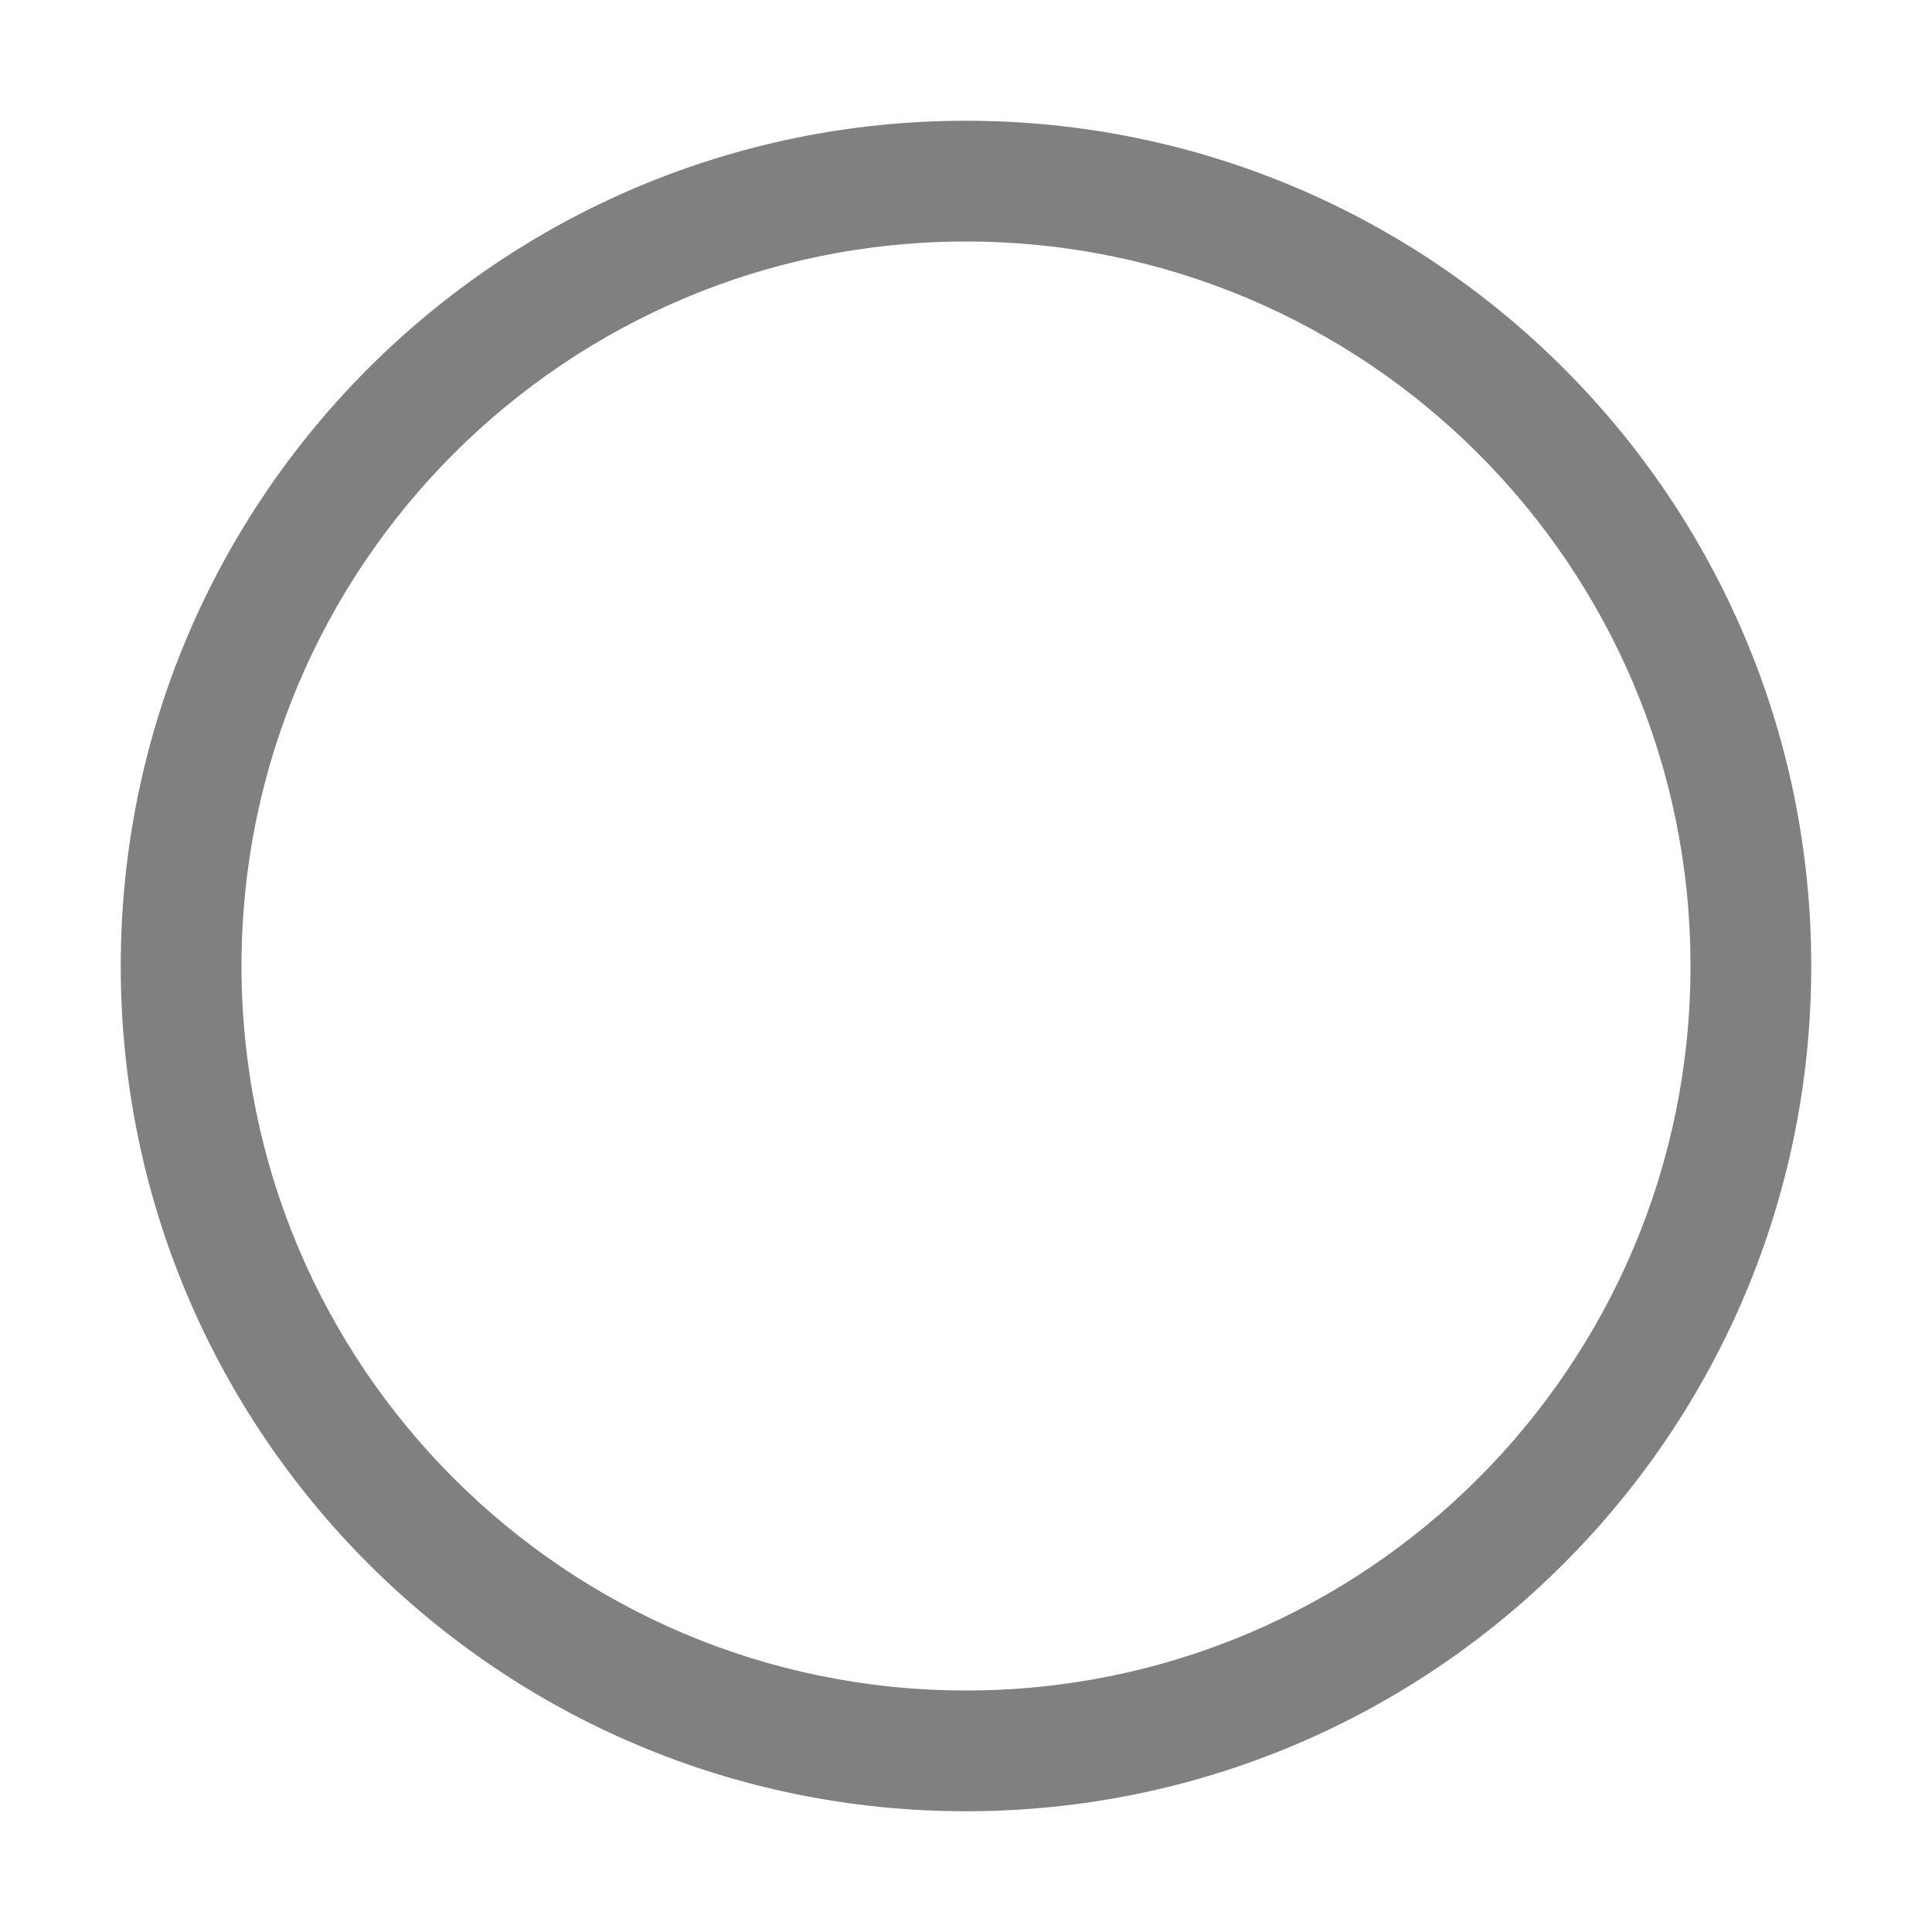
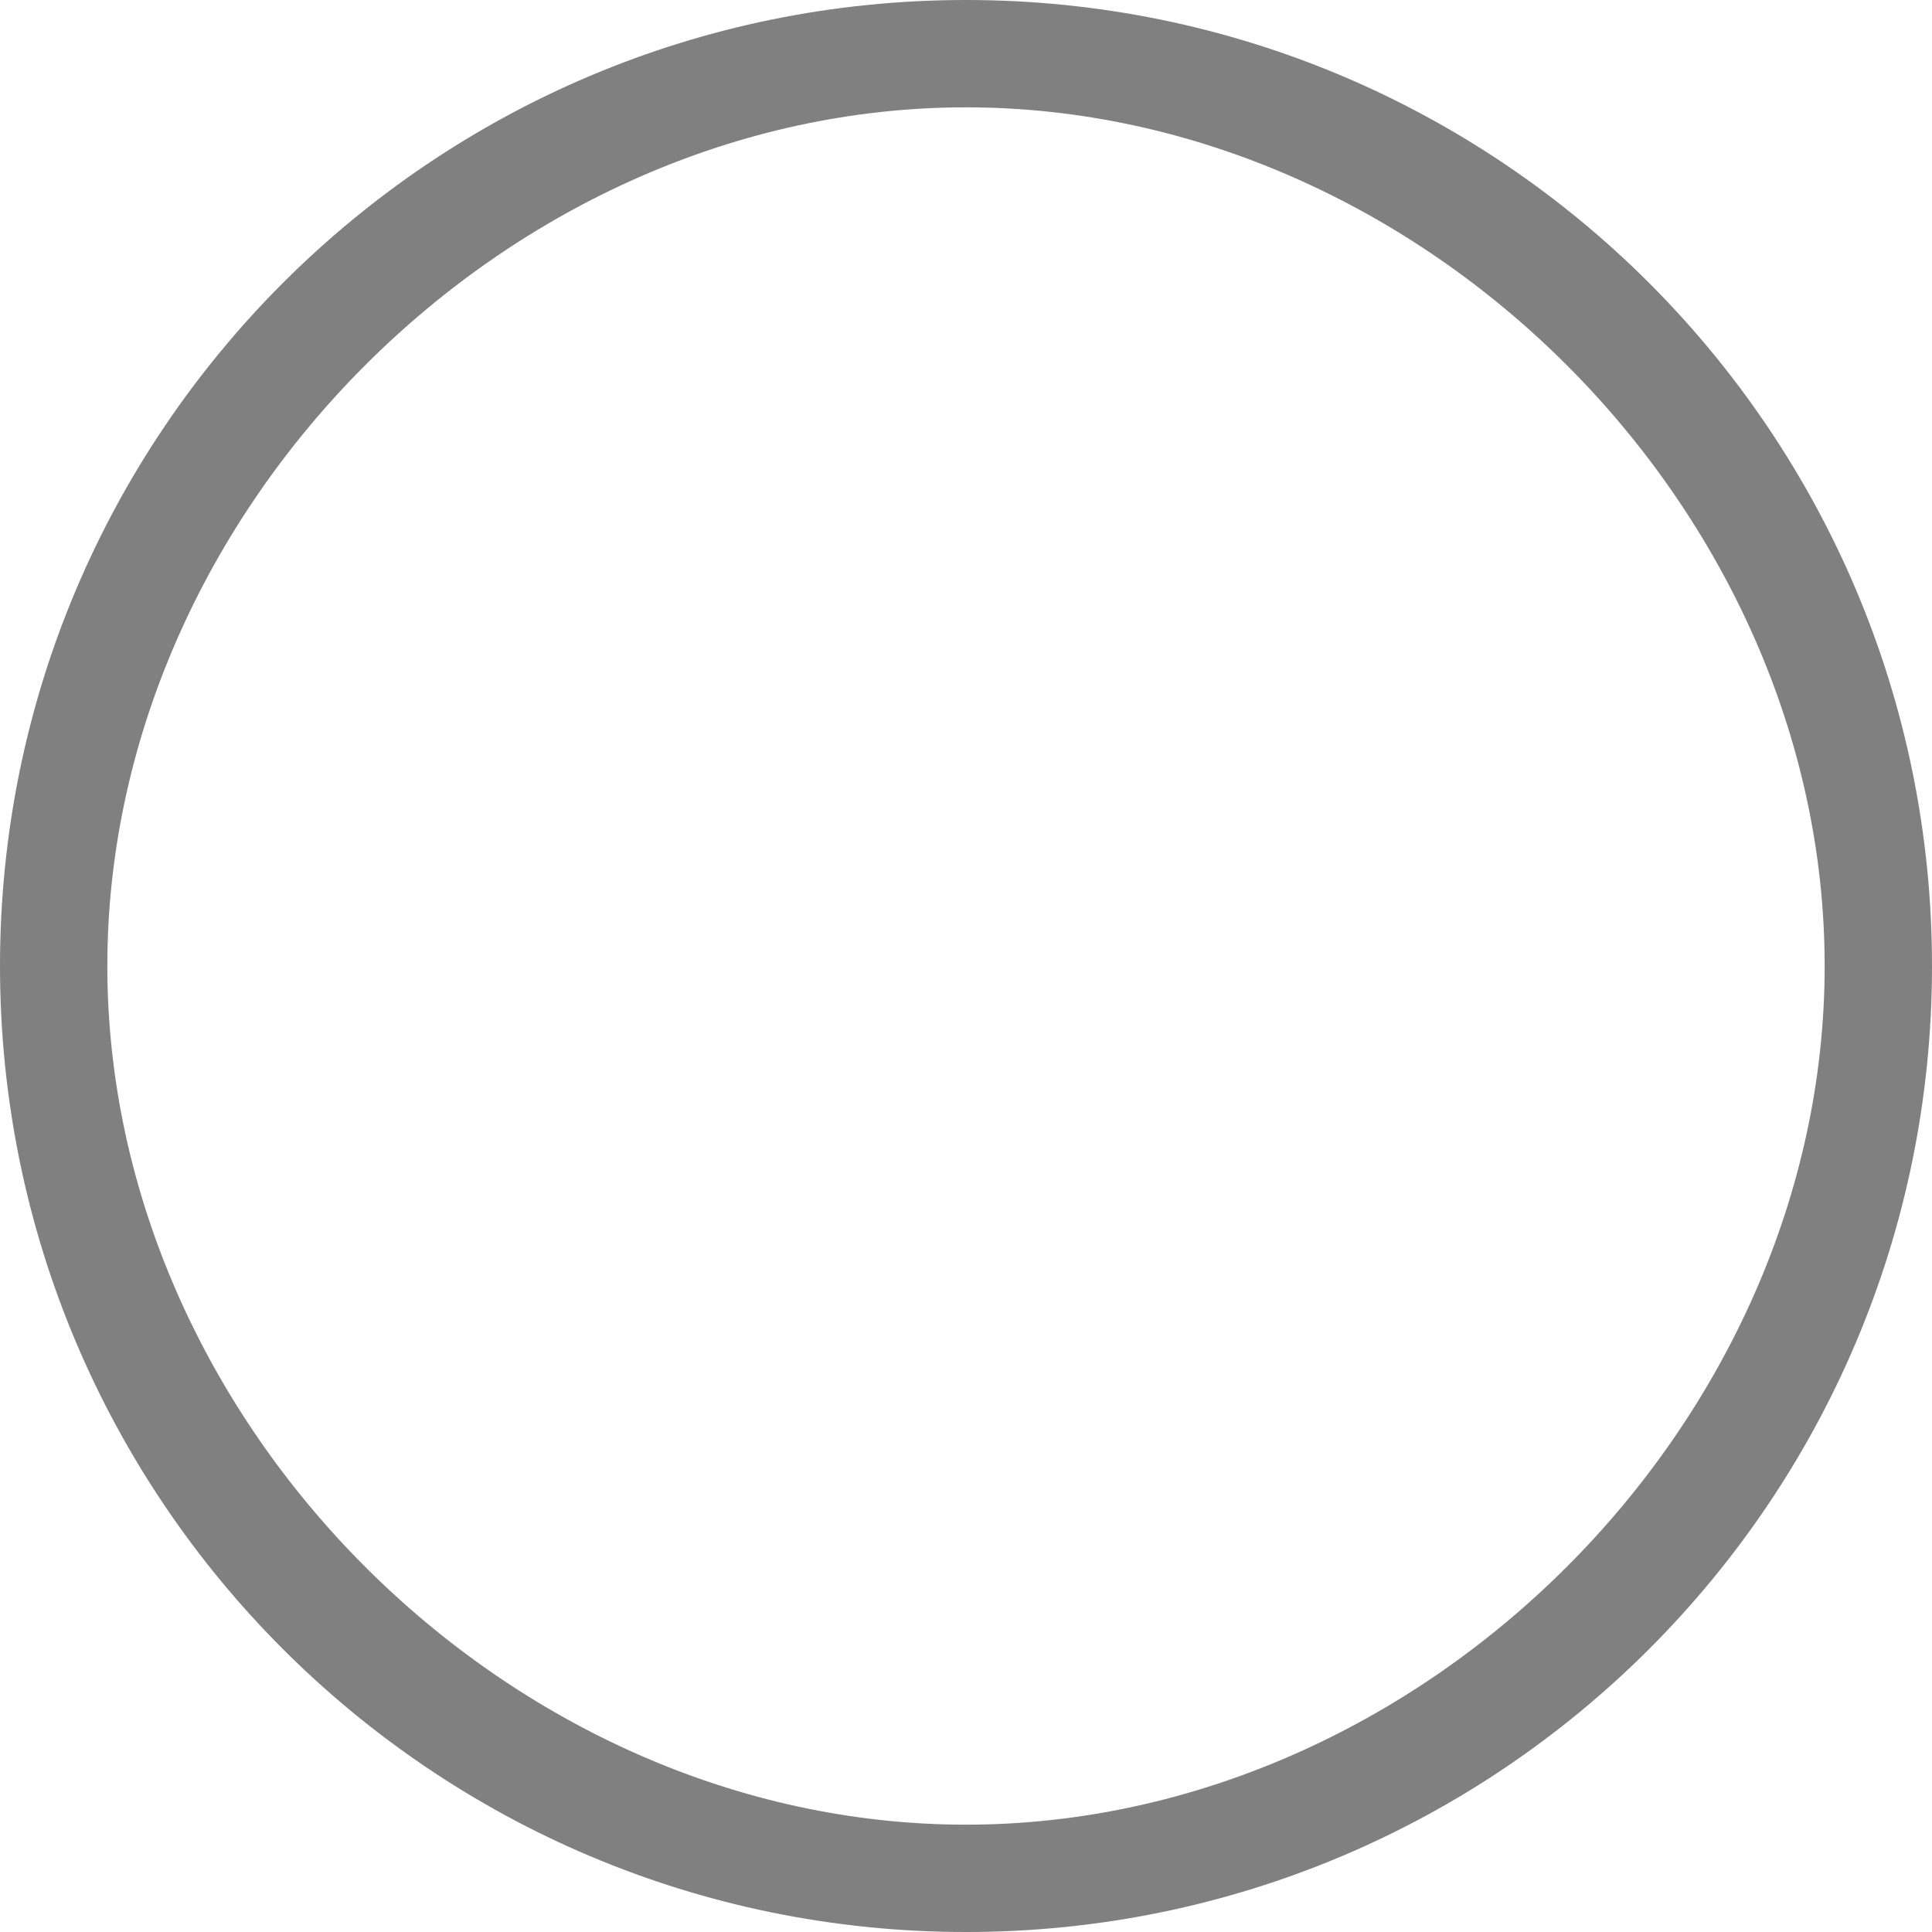
- <svg xmlns="http://www.w3.org/2000/svg" enable-background="new 0 0 32 32" height="16" id="Layer_1" version="1.1" viewBox="0 0 16 16" width="16" xml:space="preserve">
+ <svg xmlns="http://www.w3.org/2000/svg" enable-background="new 0 0 32 32" height="18" id="Layer_1" version="1.1" viewBox="0 0 18 18" width="18" xml:space="preserve">
  <defs id="defs24" />
-   <g style="display:inline" id="titlebutton-max-hover" transform="translate(-513,185.6378)">
+   <g style="display:inline" id="titlebutton-max-hover" transform="translate(-513,187.6378)">
    <g id="g4891" style="display:inline;opacity:1" transform="translate(-781,-432.6378)">
-       <path style="display:inline;opacity:1;fill:#808080;fill-opacity:1;stroke:none;stroke-width:0;stroke-linecap:butt;stroke-linejoin:miter;stroke-miterlimit:4;stroke-dasharray:none;stroke-dashoffset:0;stroke-opacity:1" d="m 1302,248 a 7,7 0 0 0 -7,7 7,7 0 0 0 7,7 7,7 0 0 0 7,-7 7,7 0 0 0 -7,-7 z m 0,1 a 6,6 0 0 1 6,6 6,6 0 0 1 -6,6 6,6 0 0 1 -6,-6 6,6 0 0 1 6,-6 z" id="path4068-7-5-9-6-7-2-5-78" />
+       <path style="display:inline;opacity:1;fill:#808080;fill-opacity:1;stroke:none;stroke-width:0;stroke-linecap:butt;stroke-linejoin:miter;stroke-miterlimit:4;stroke-dasharray:none;stroke-dashoffset:0;stroke-opacity:1" d="m 1303,245 c -4.971,0 -9,4.029 -9,9 0,4.971 4.029,9 9,9 4.971,0 9,-4.029 9,-9 0,-4.971 -4.029,-9 -9,-9 z m 0,1 c 4.261,-1e-5 8,3.74 8,8 0,4.26 -3.74,8 -8,8 -4.261,10e-6 -8,-3.74 -8,-8 0,-4.26 3.74,-8 8,-8 z" id="path4068-7-5-9-6-7-2-5-78" />
      <g id="g4806-9" transform="translate(1294,247)" style="fill:#c0e3ff;fill-opacity:1">
        <g transform="translate(-81.0002,-967)" style="display:inline;fill:#c0e3ff;fill-opacity:1" id="layer9-78-7" />
        <g transform="translate(-81.0002,-967)" id="layer10-3-3" style="fill:#c0e3ff;fill-opacity:1" />
        <g transform="translate(-81.0002,-967)" id="layer11-19-75" style="fill:#c0e3ff;fill-opacity:1" />
        <g transform="translate(-81.0002,-967)" id="layer13-4-9" style="fill:#c0e3ff;fill-opacity:1" />
        <g transform="translate(-81.0002,-967)" id="layer14-8-5" style="fill:#c0e3ff;fill-opacity:1" />
        <g transform="translate(-81.0002,-967)" style="display:inline;fill:#c0e3ff;fill-opacity:1" id="layer15-5-8" />
        <g transform="translate(-81.0002,-967)" style="display:inline;fill:#c0e3ff;fill-opacity:1" id="g71291-1-7" />
        <g transform="translate(-81.0002,-967)" style="display:inline;fill:#c0e3ff;fill-opacity:1" id="g4953-7-1" />
        <g transform="translate(-81.0002,-967)" style="display:inline;fill:#c0e3ff;fill-opacity:1" id="layer12-3-0" />
      </g>
    </g>
    <rect y="-185.638" x="513" height="16" width="16" id="rect17883-0" style="display:inline;opacity:1;fill:none;fill-opacity:1;stroke:none;stroke-width:1;stroke-linecap:butt;stroke-linejoin:miter;stroke-miterlimit:4;stroke-dasharray:none;stroke-dashoffset:0;stroke-opacity:0" />
  </g>
</svg>
